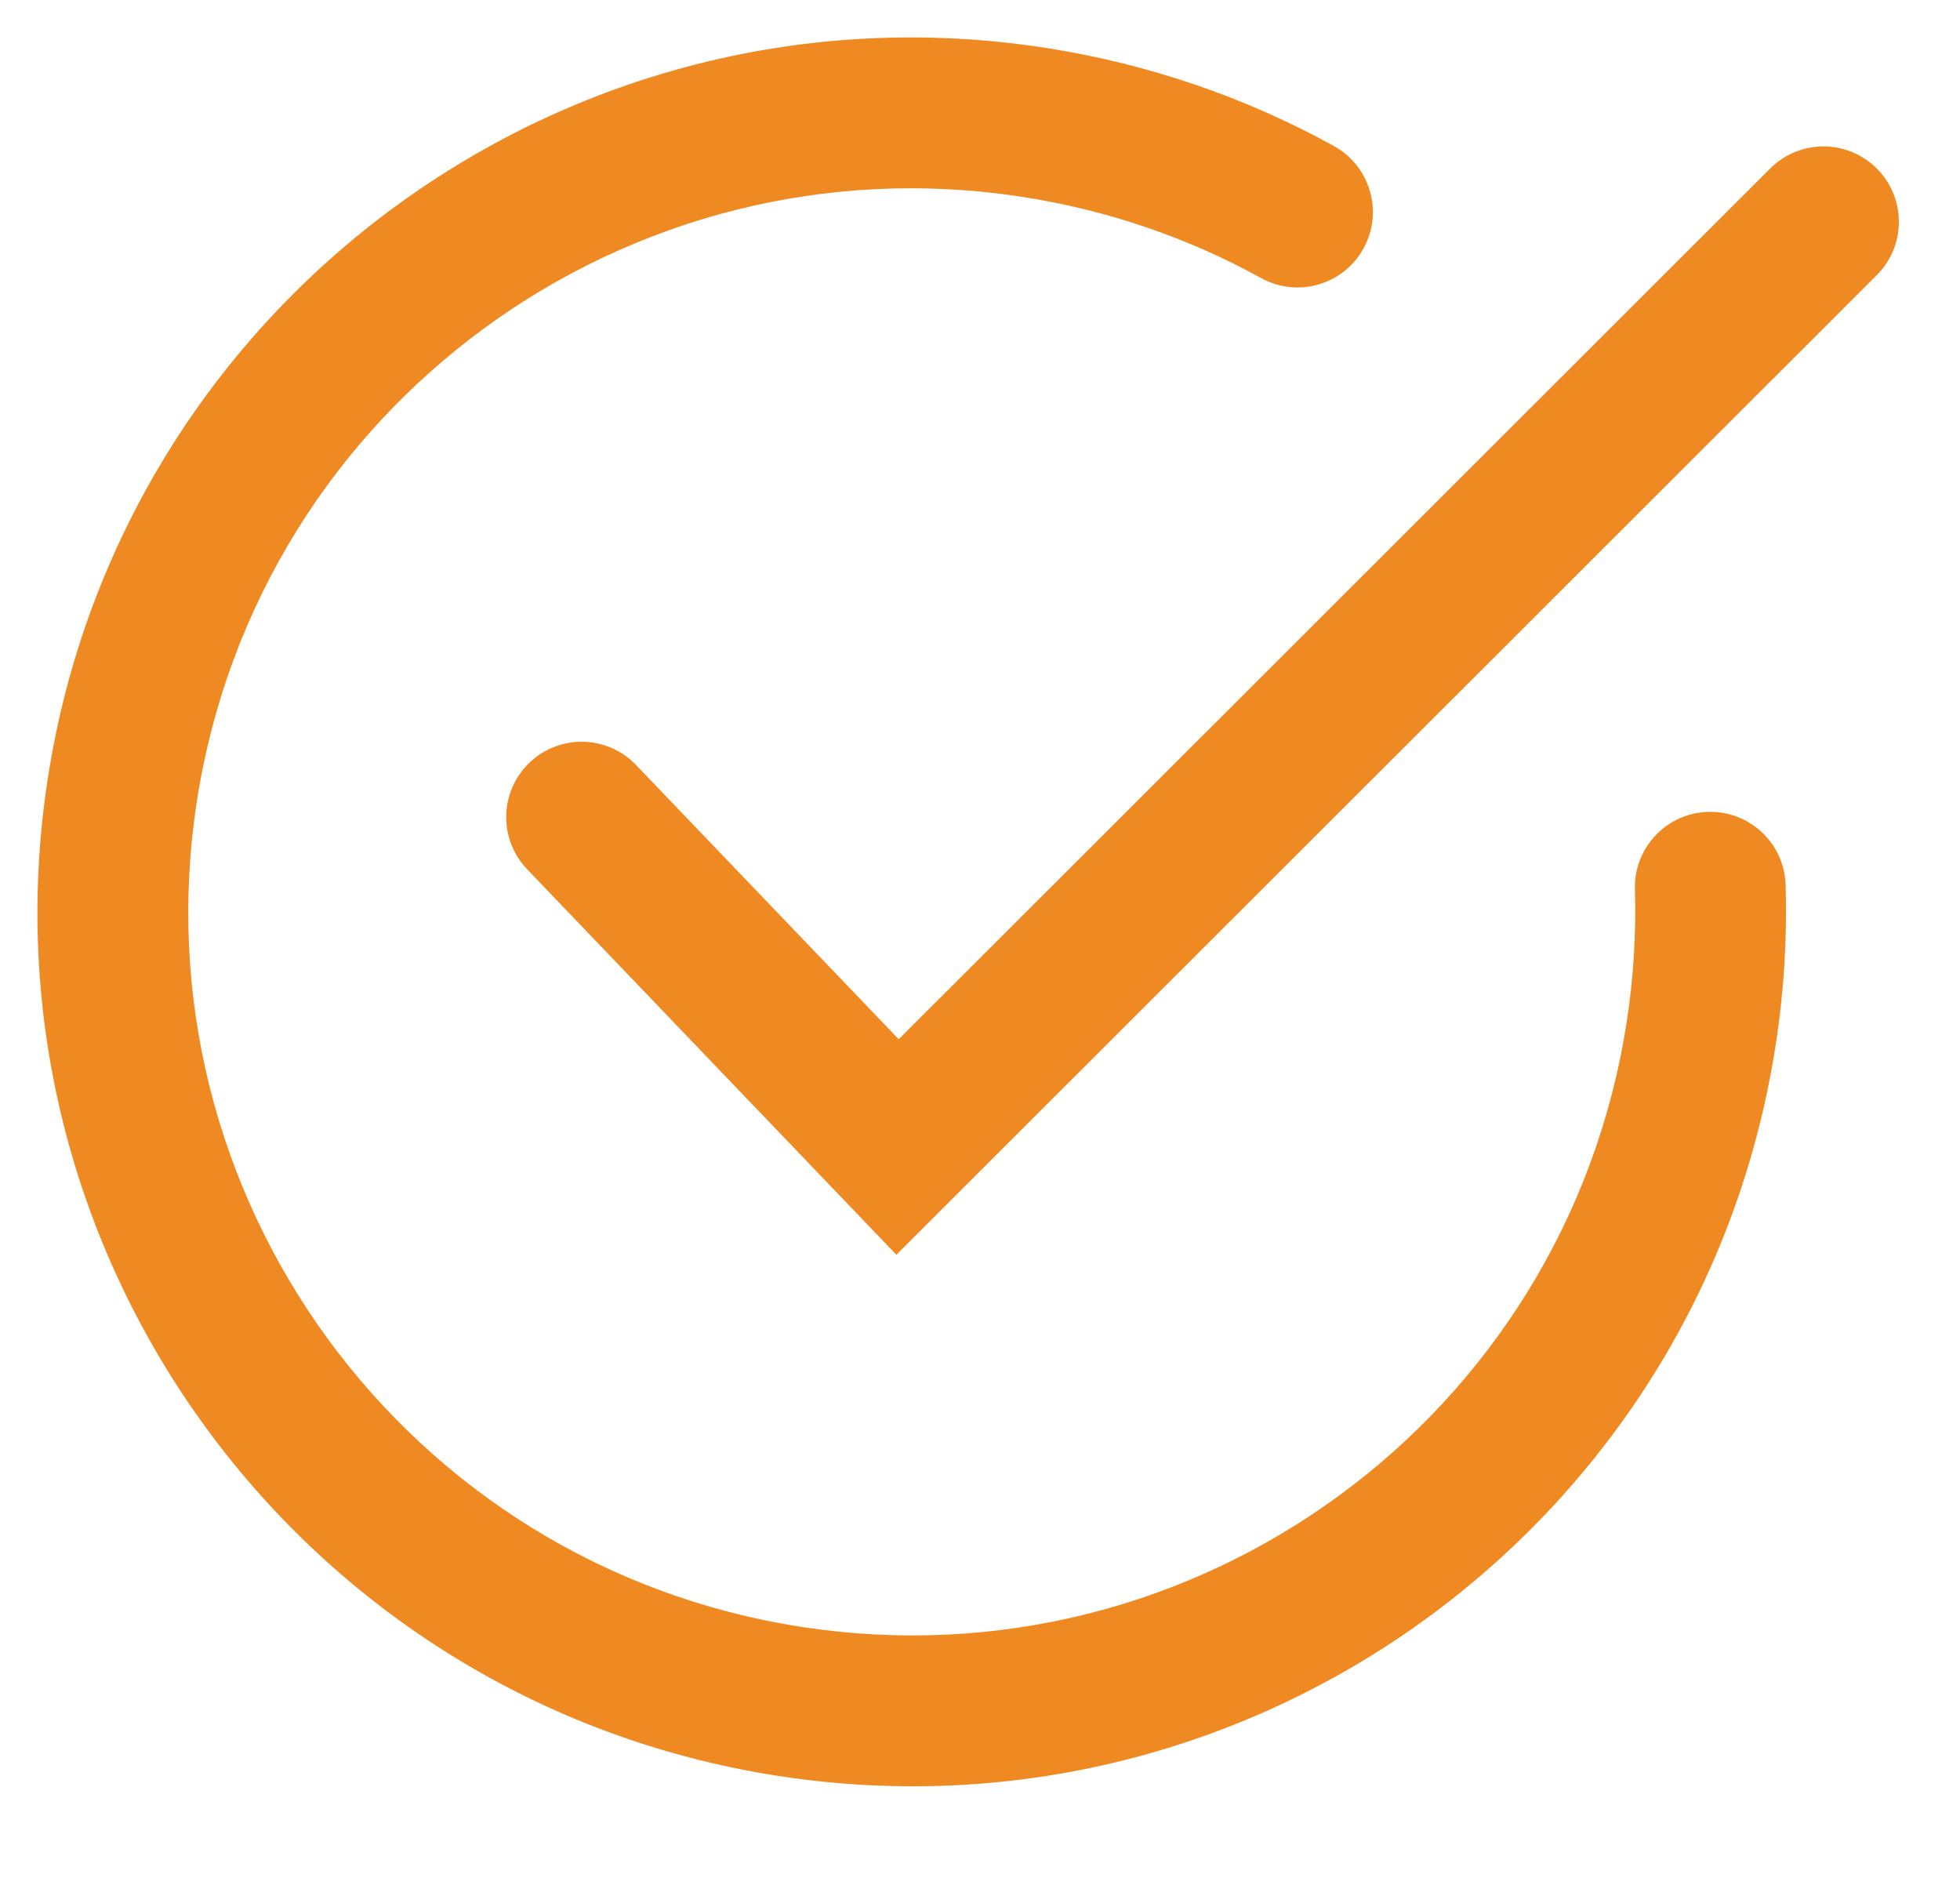
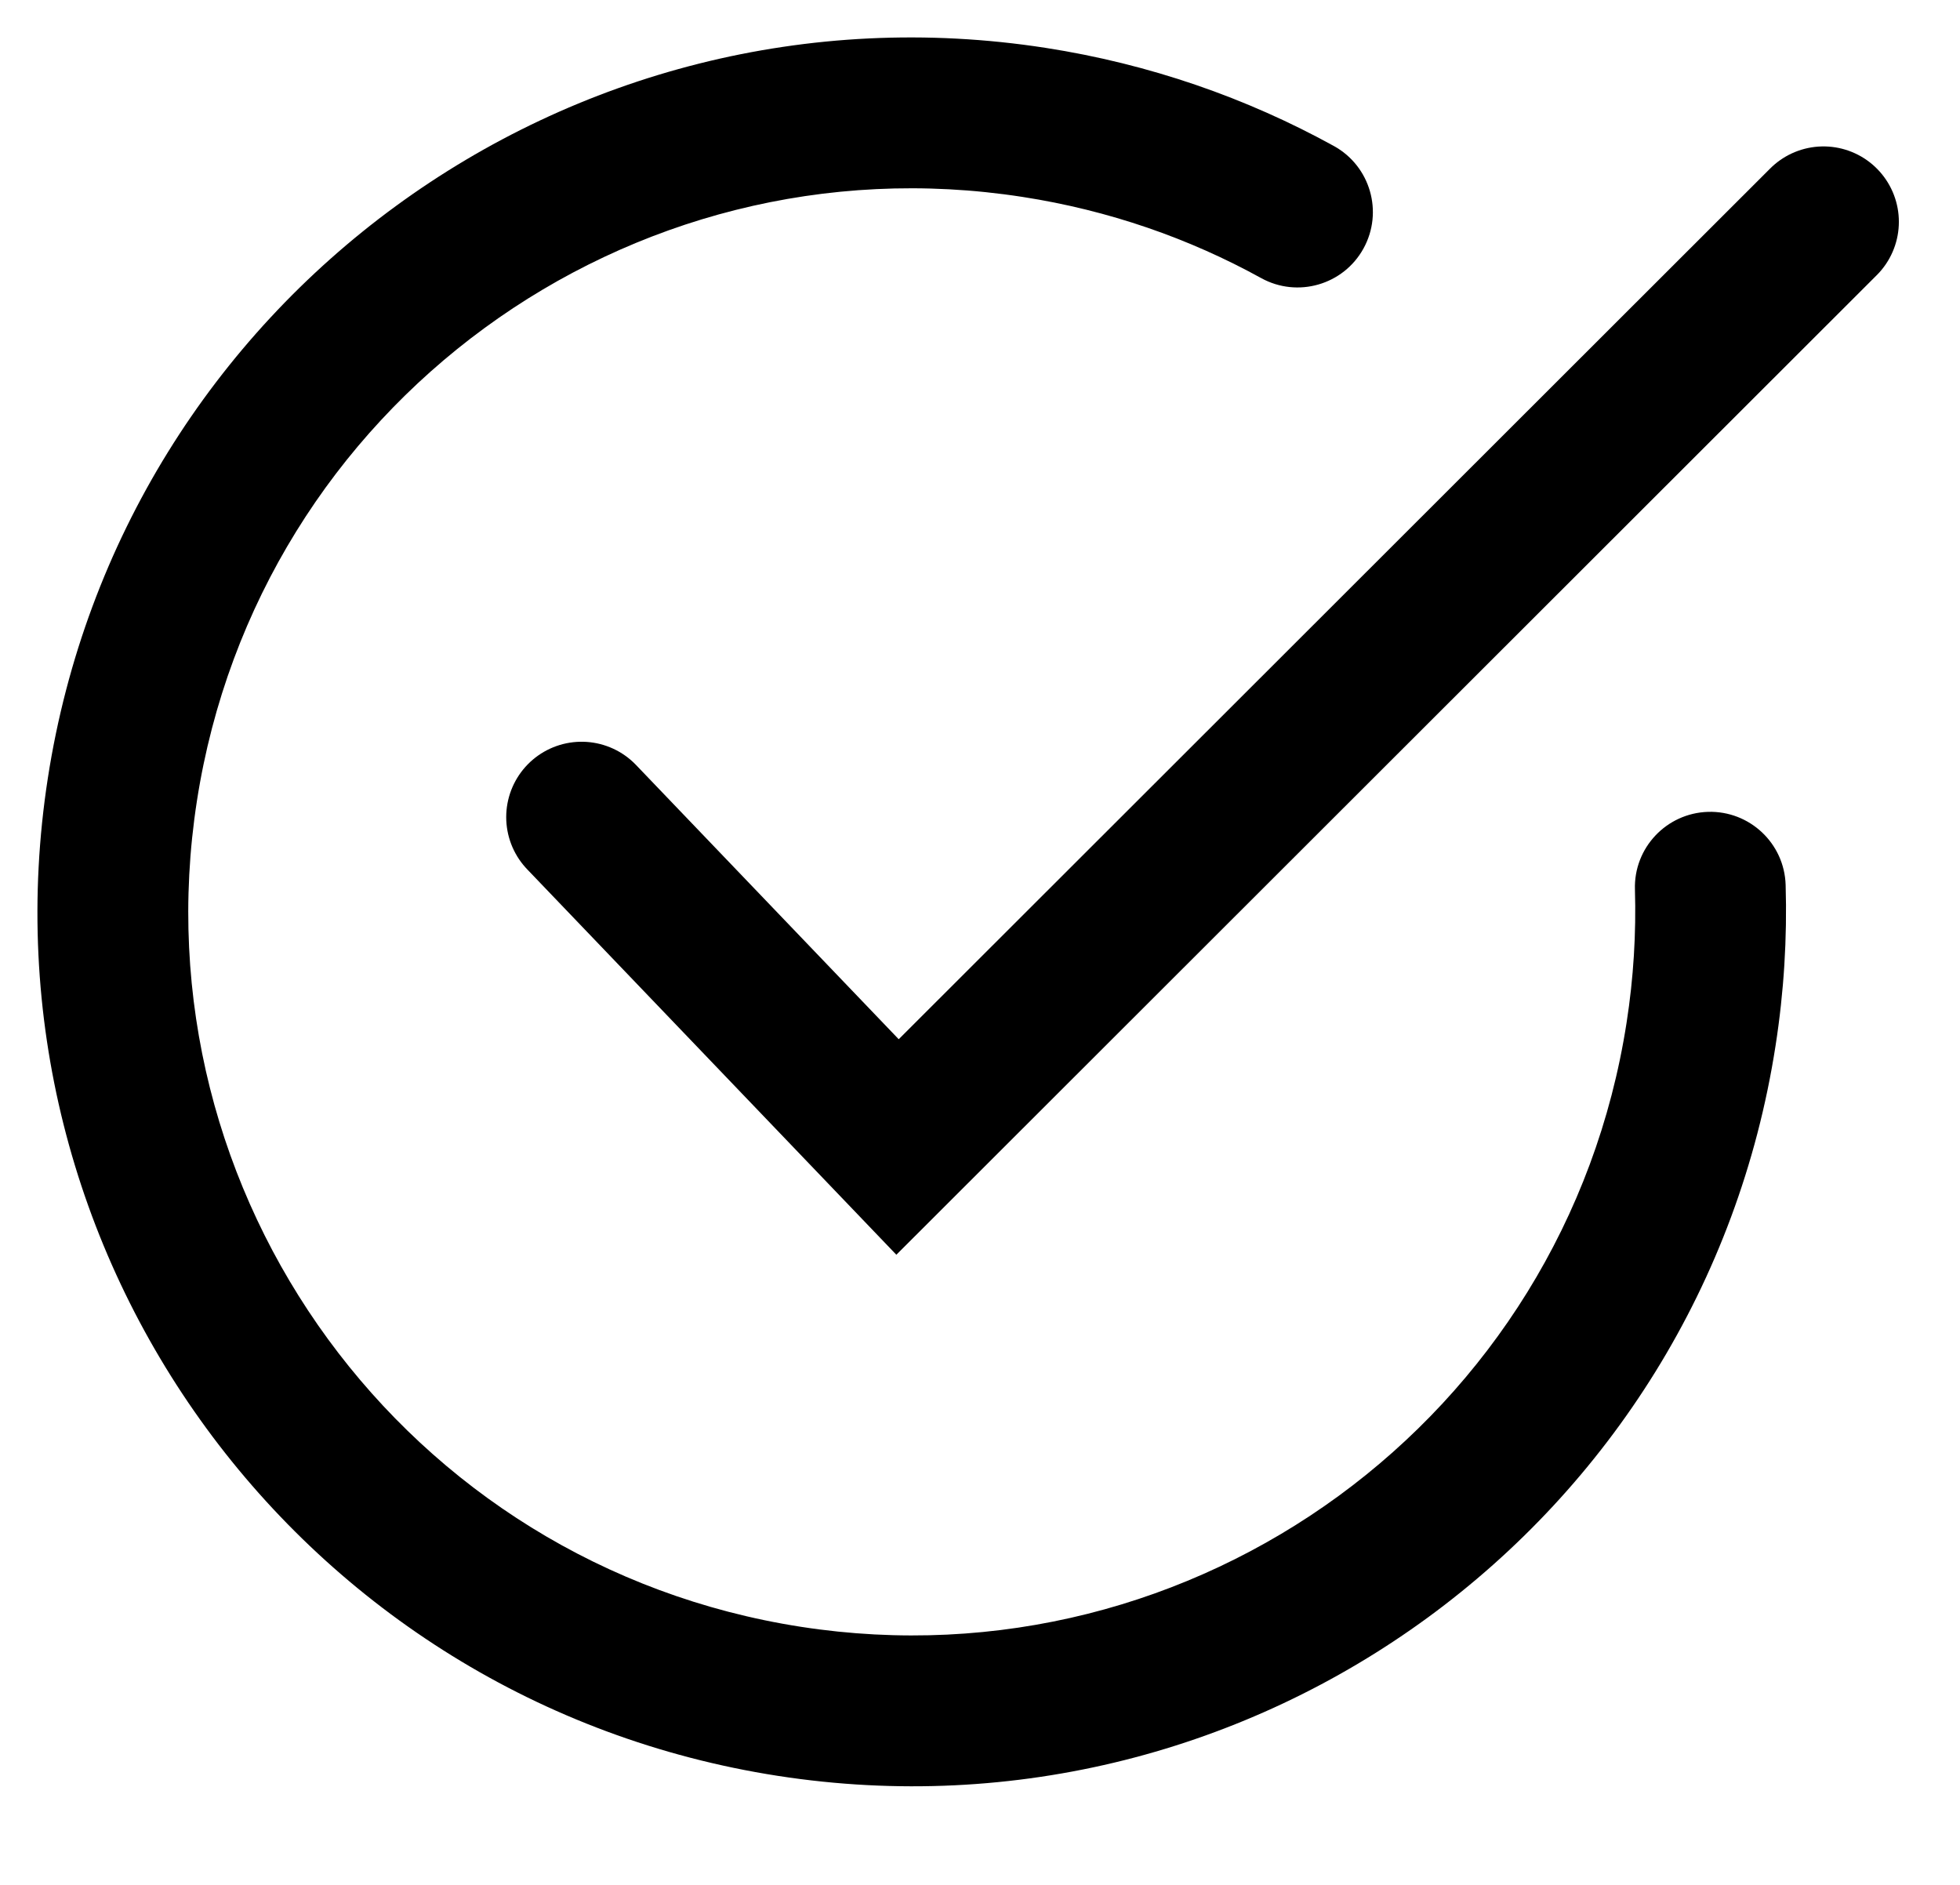
<svg xmlns="http://www.w3.org/2000/svg" width="26" height="25" viewBox="0 0 26 25" fill="none">
-   <path d="M7.715 10.838L11.906 15.213L24.189 2.942" stroke="#EF8A23" stroke-width="2" stroke-linecap="round" />
-   <path d="M23.687 11.738C23.671 11.186 23.21 10.752 22.658 10.768C22.106 10.785 21.671 11.245 21.688 11.797L23.687 11.738ZM16.729 3.688C17.212 3.955 17.821 3.779 18.087 3.296C18.354 2.812 18.178 2.204 17.695 1.937L16.729 3.688ZM21.577 13.565C20.765 18.802 15.861 22.389 10.624 21.577L10.318 23.554C16.646 24.535 22.572 20.2 23.553 13.871L21.577 13.565ZM10.624 21.577C5.387 20.765 1.8 15.861 2.612 10.624L0.635 10.318C-0.346 16.646 3.989 22.572 10.318 23.554L10.624 21.577ZM2.612 10.624C3.424 5.387 8.328 1.8 13.565 2.612L13.871 0.635C7.543 -0.346 1.617 3.989 0.635 10.318L2.612 10.624ZM21.688 11.797C21.705 12.378 21.67 12.969 21.577 13.565L23.553 13.871C23.665 13.154 23.708 12.44 23.687 11.738L21.688 11.797ZM13.565 2.612C14.709 2.789 15.773 3.161 16.729 3.688L17.695 1.937C16.537 1.299 15.25 0.849 13.871 0.635L13.565 2.612Z" fill="#EF8A23" />
+   <path d="M7.715 10.838L11.906 15.213L24.189 2.942" stroke="currentColor" stroke-width="2" stroke-linecap="round" />
+   <path d="M23.687 11.738C23.671 11.186 23.21 10.752 22.658 10.768C22.106 10.785 21.671 11.245 21.688 11.797L23.687 11.738ZM16.729 3.688C17.212 3.955 17.821 3.779 18.087 3.296C18.354 2.812 18.178 2.204 17.695 1.937L16.729 3.688ZM21.577 13.565C20.765 18.802 15.861 22.389 10.624 21.577L10.318 23.554C16.646 24.535 22.572 20.2 23.553 13.871L21.577 13.565ZM10.624 21.577C5.387 20.765 1.8 15.861 2.612 10.624L0.635 10.318C-0.346 16.646 3.989 22.572 10.318 23.554L10.624 21.577ZM2.612 10.624C3.424 5.387 8.328 1.8 13.565 2.612L13.871 0.635C7.543 -0.346 1.617 3.989 0.635 10.318L2.612 10.624ZM21.688 11.797C21.705 12.378 21.67 12.969 21.577 13.565L23.553 13.871C23.665 13.154 23.708 12.44 23.687 11.738L21.688 11.797ZM13.565 2.612C14.709 2.789 15.773 3.161 16.729 3.688L17.695 1.937C16.537 1.299 15.25 0.849 13.871 0.635L13.565 2.612Z" fill="currentColor" />
</svg>
